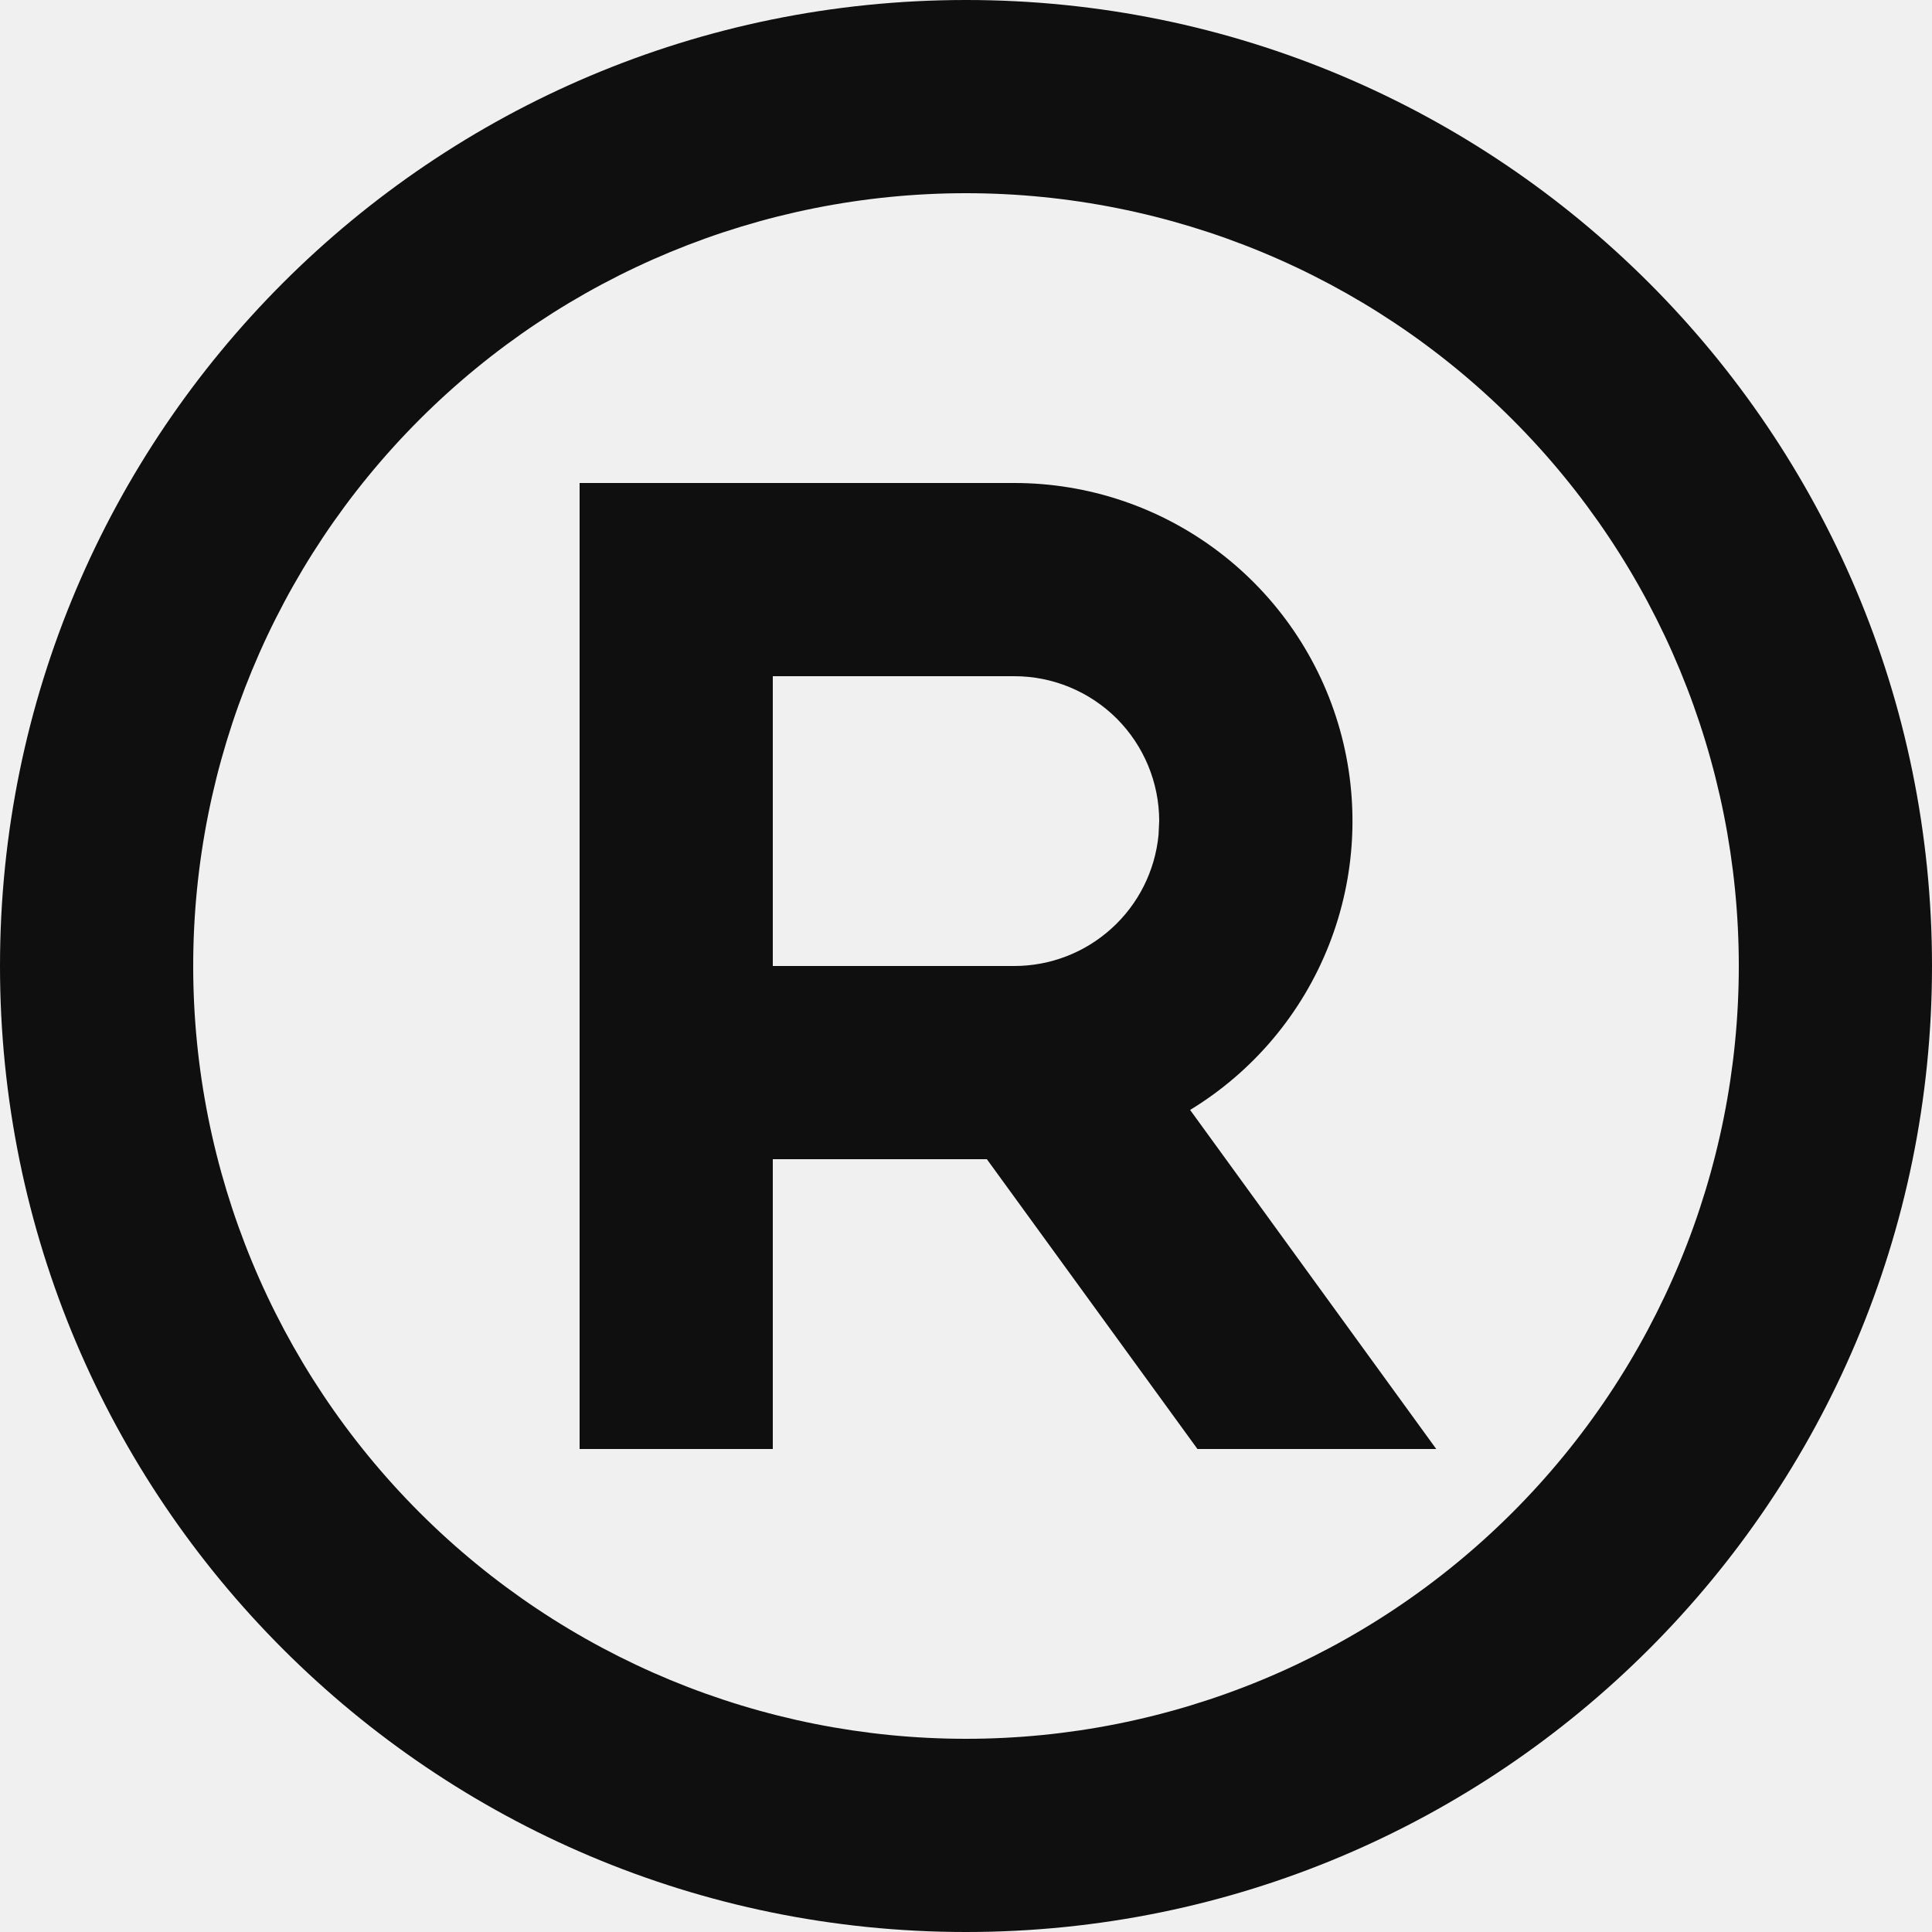
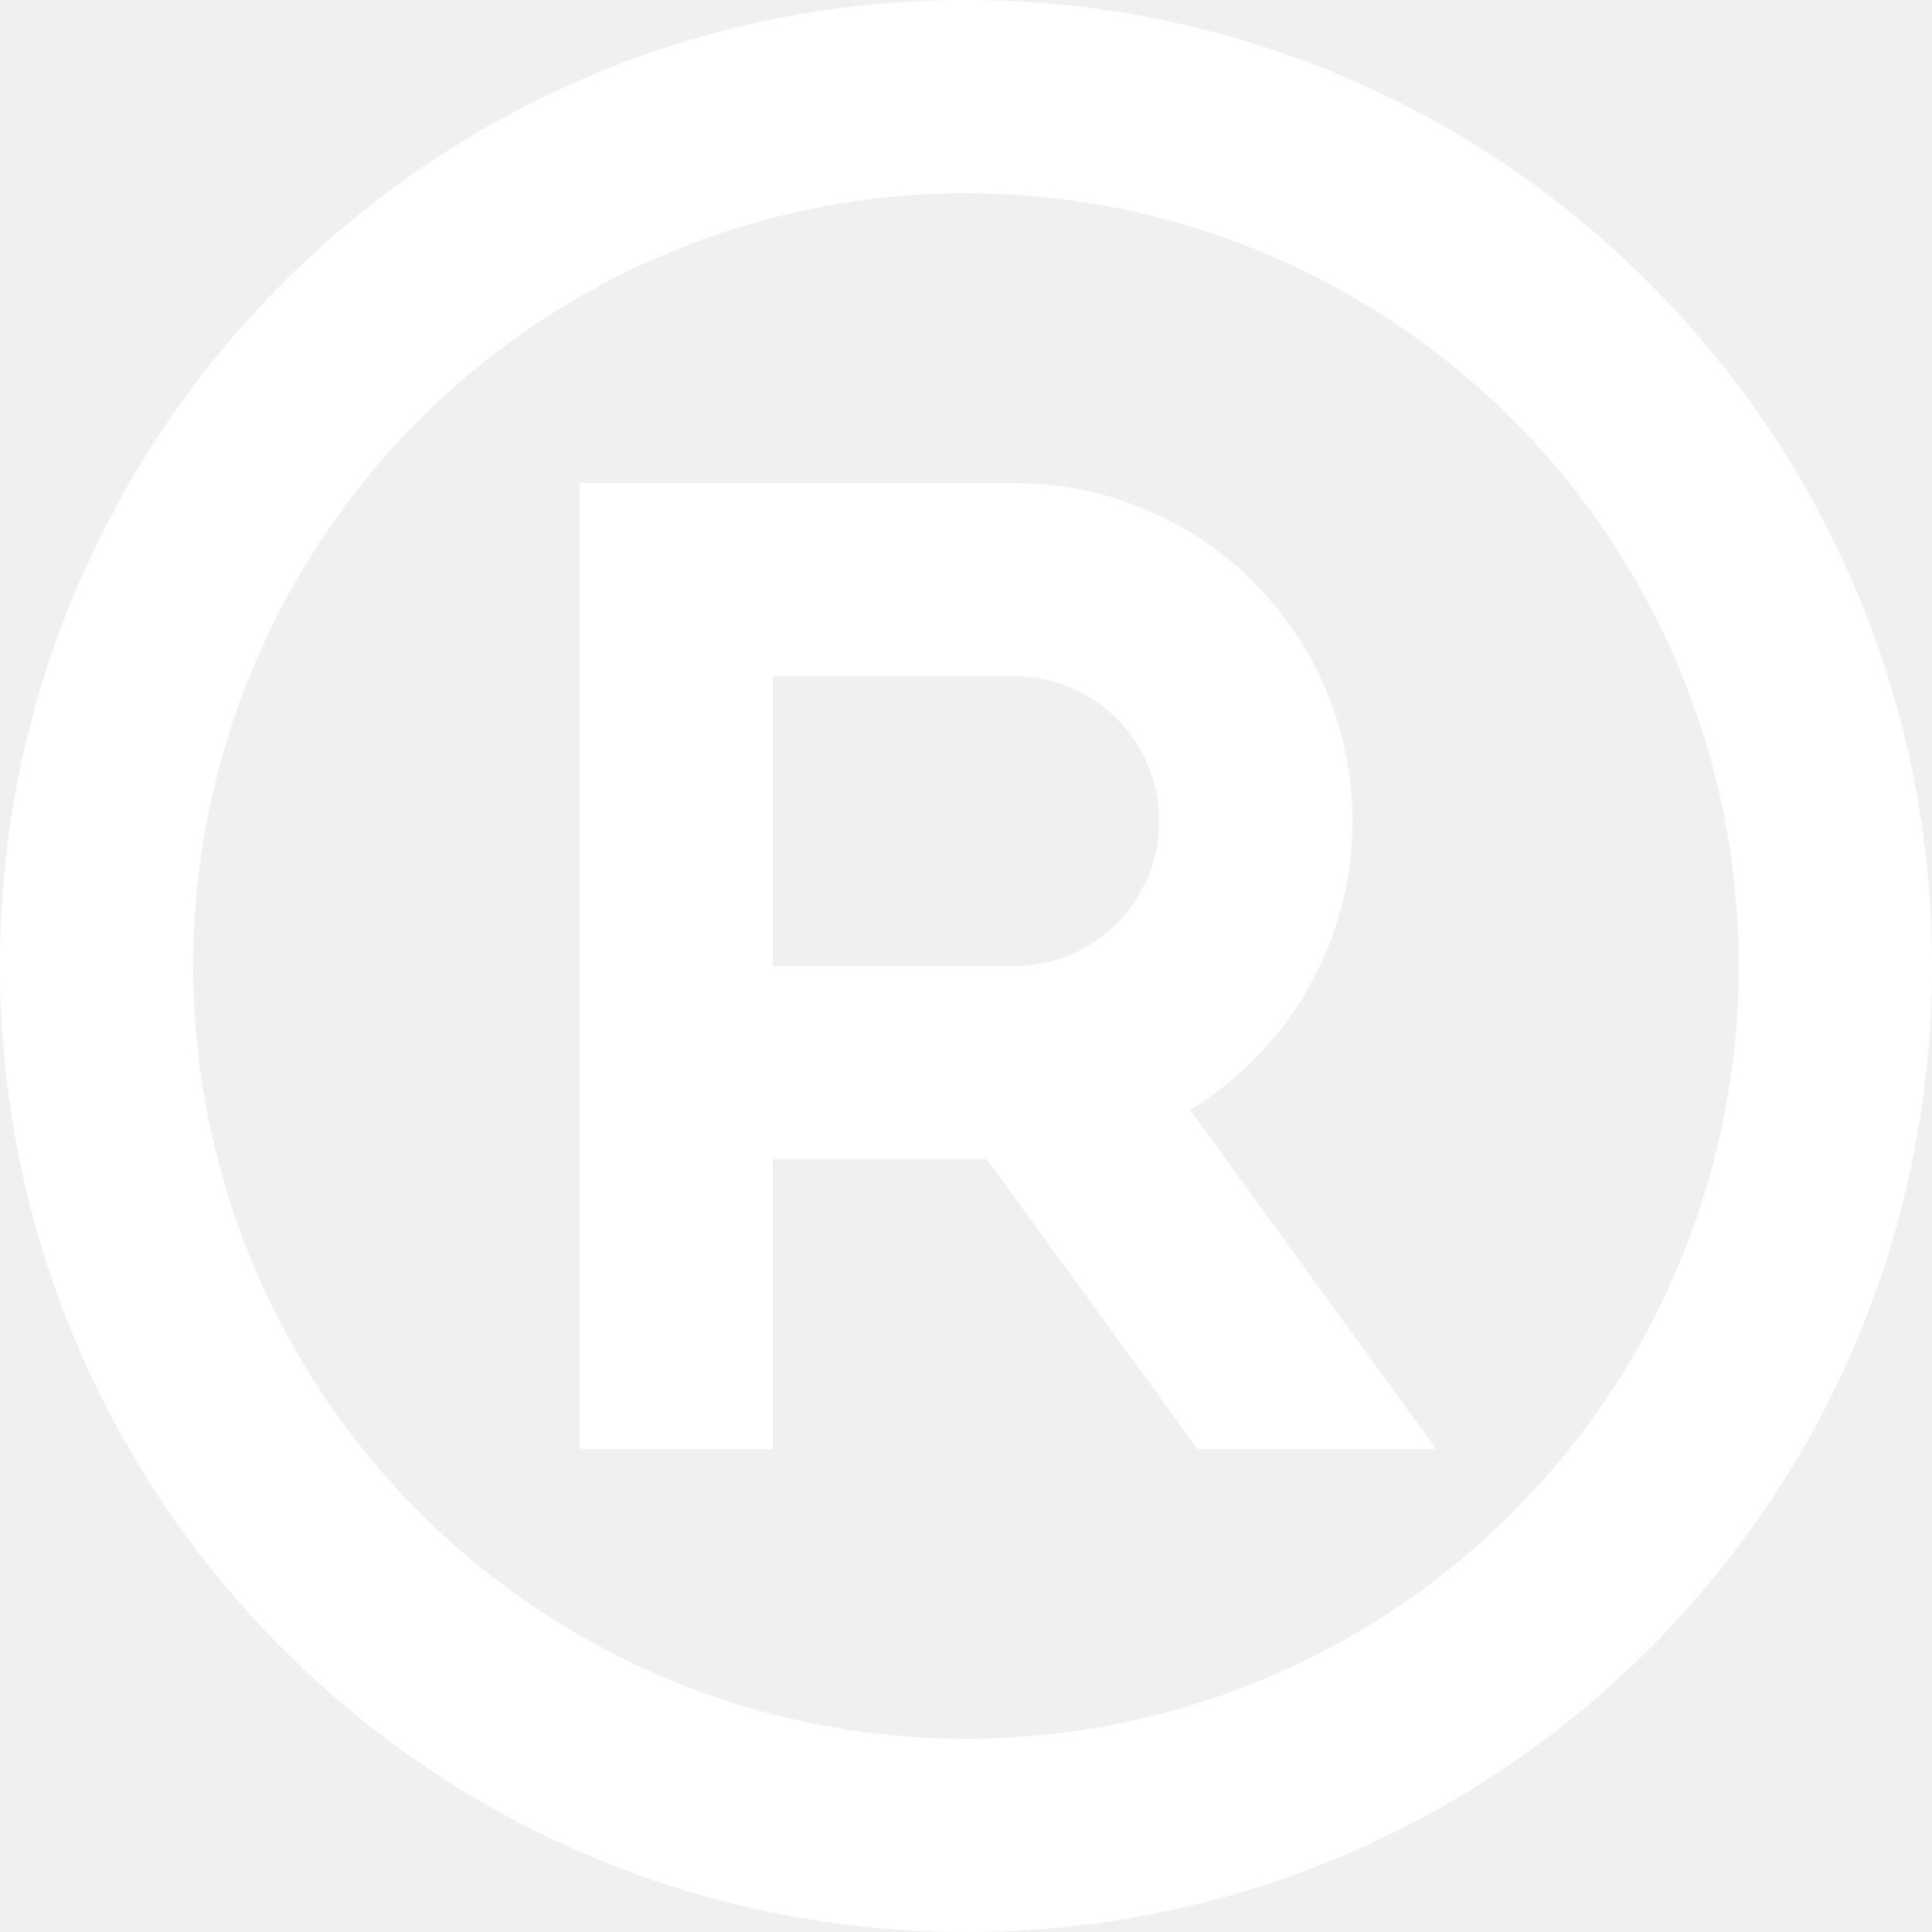
<svg xmlns="http://www.w3.org/2000/svg" width="20" height="20" viewBox="0 0 20 20" fill="none">
-   <path d="M10 0C15.523 0 20 4.477 20 10C20 15.523 15.523 20 10 20C4.477 20 0 15.523 0 10C0 4.477 4.477 0 10 0ZM10 2C7.878 2 5.843 2.843 4.343 4.343C2.843 5.843 2 7.878 2 10C2 12.122 2.843 14.157 4.343 15.657C5.843 17.157 7.878 18 10 18C12.122 18 14.157 17.157 15.657 15.657C17.157 14.157 18 12.122 18 10C18 7.878 17.157 5.843 15.657 4.343C14.157 2.843 12.122 2 10 2ZM10.5 5C11.264 5 12.006 5.249 12.615 5.711C13.223 6.172 13.665 6.82 13.871 7.555C14.077 8.29 14.037 9.073 13.757 9.783C13.477 10.494 12.972 11.093 12.32 11.49L14.868 15H12.396L10.216 12H8V15H6V5H10.5ZM10.5 7H8V10H10.5C10.873 10 11.232 9.861 11.508 9.61C11.784 9.36 11.957 9.015 11.993 8.644L12 8.5C12 8.102 11.842 7.721 11.561 7.439C11.279 7.158 10.898 7 10.5 7Z" fill="#0F0F0F" />
+   <path d="M10 0C15.523 0 20 4.477 20 10C20 15.523 15.523 20 10 20C4.477 20 0 15.523 0 10C0 4.477 4.477 0 10 0ZM10 2C7.878 2 5.843 2.843 4.343 4.343C2.843 5.843 2 7.878 2 10C2 12.122 2.843 14.157 4.343 15.657C5.843 17.157 7.878 18 10 18C12.122 18 14.157 17.157 15.657 15.657C17.157 14.157 18 12.122 18 10C18 7.878 17.157 5.843 15.657 4.343C14.157 2.843 12.122 2 10 2ZM10.5 5C11.264 5 12.006 5.249 12.615 5.711C13.223 6.172 13.665 6.82 13.871 7.555C14.077 8.29 14.037 9.073 13.757 9.783C13.477 10.494 12.972 11.093 12.32 11.49L14.868 15H12.396L10.216 12H8V15H6V5H10.5ZM10.5 7H8V10H10.5C10.873 10 11.232 9.861 11.508 9.61C11.784 9.36 11.957 9.015 11.993 8.644L12 8.5C12 8.102 11.842 7.721 11.561 7.439C11.279 7.158 10.898 7 10.5 7Z" fill="#fff" />
</svg>
